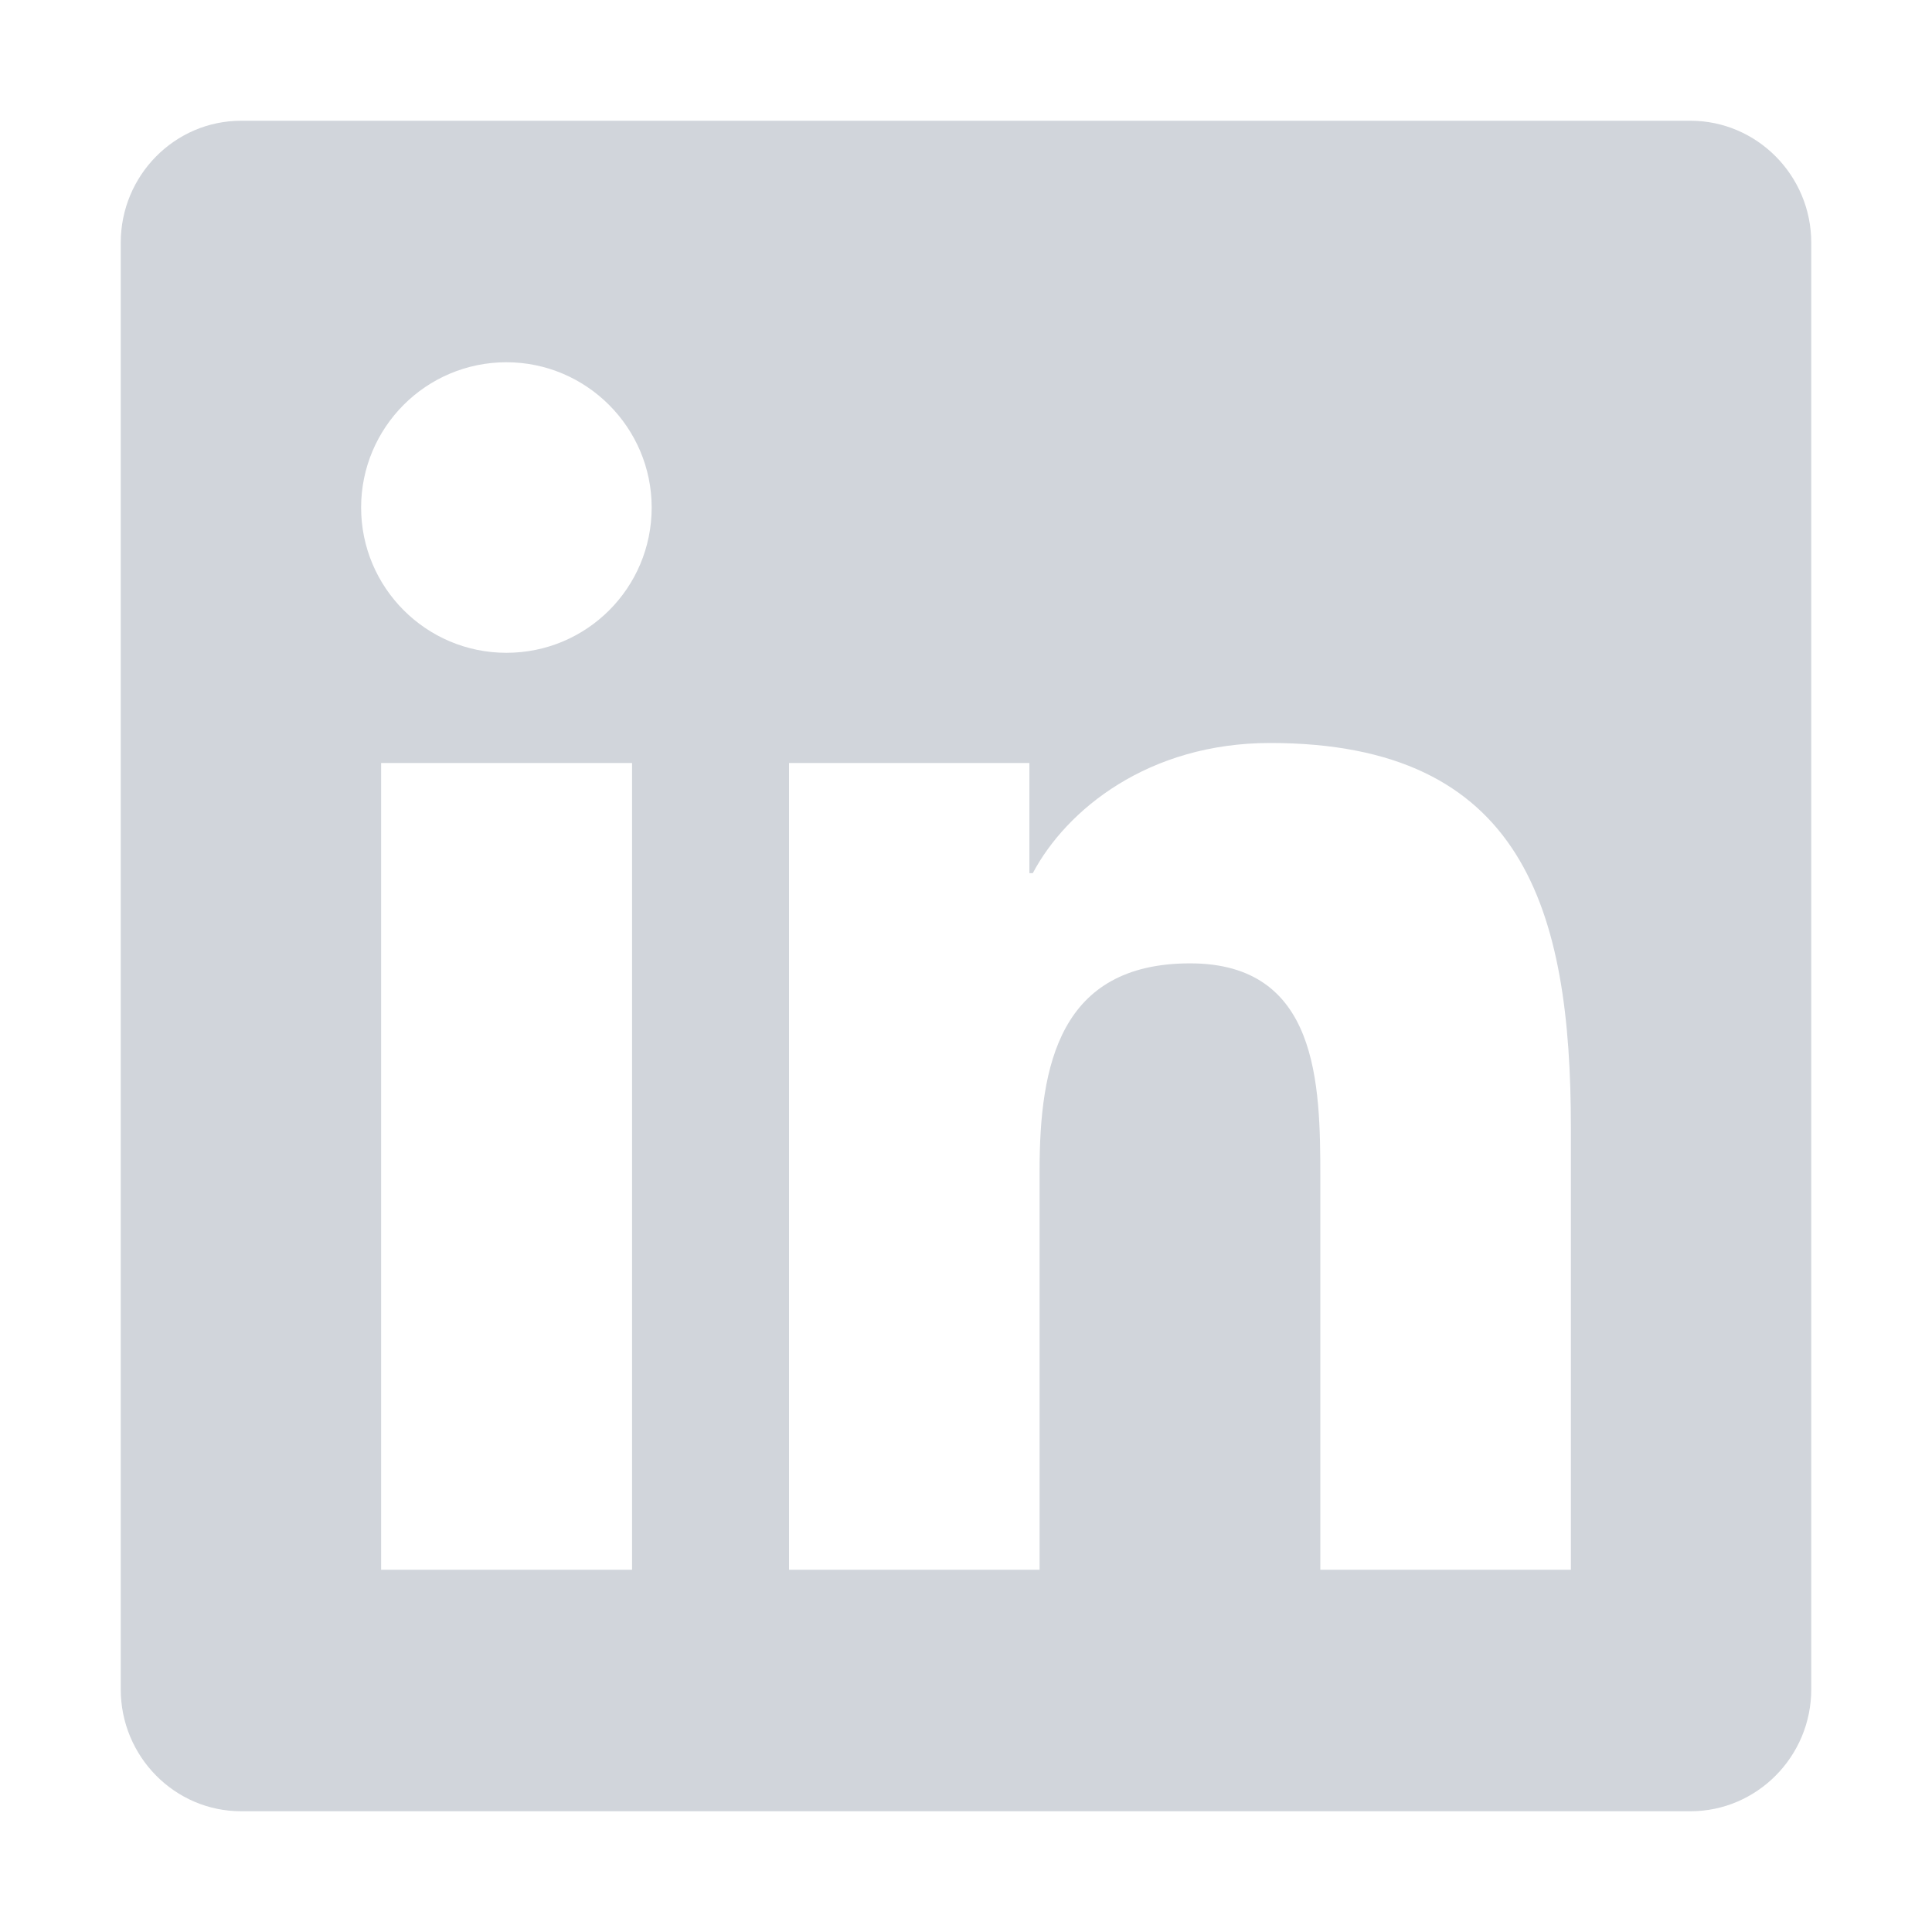
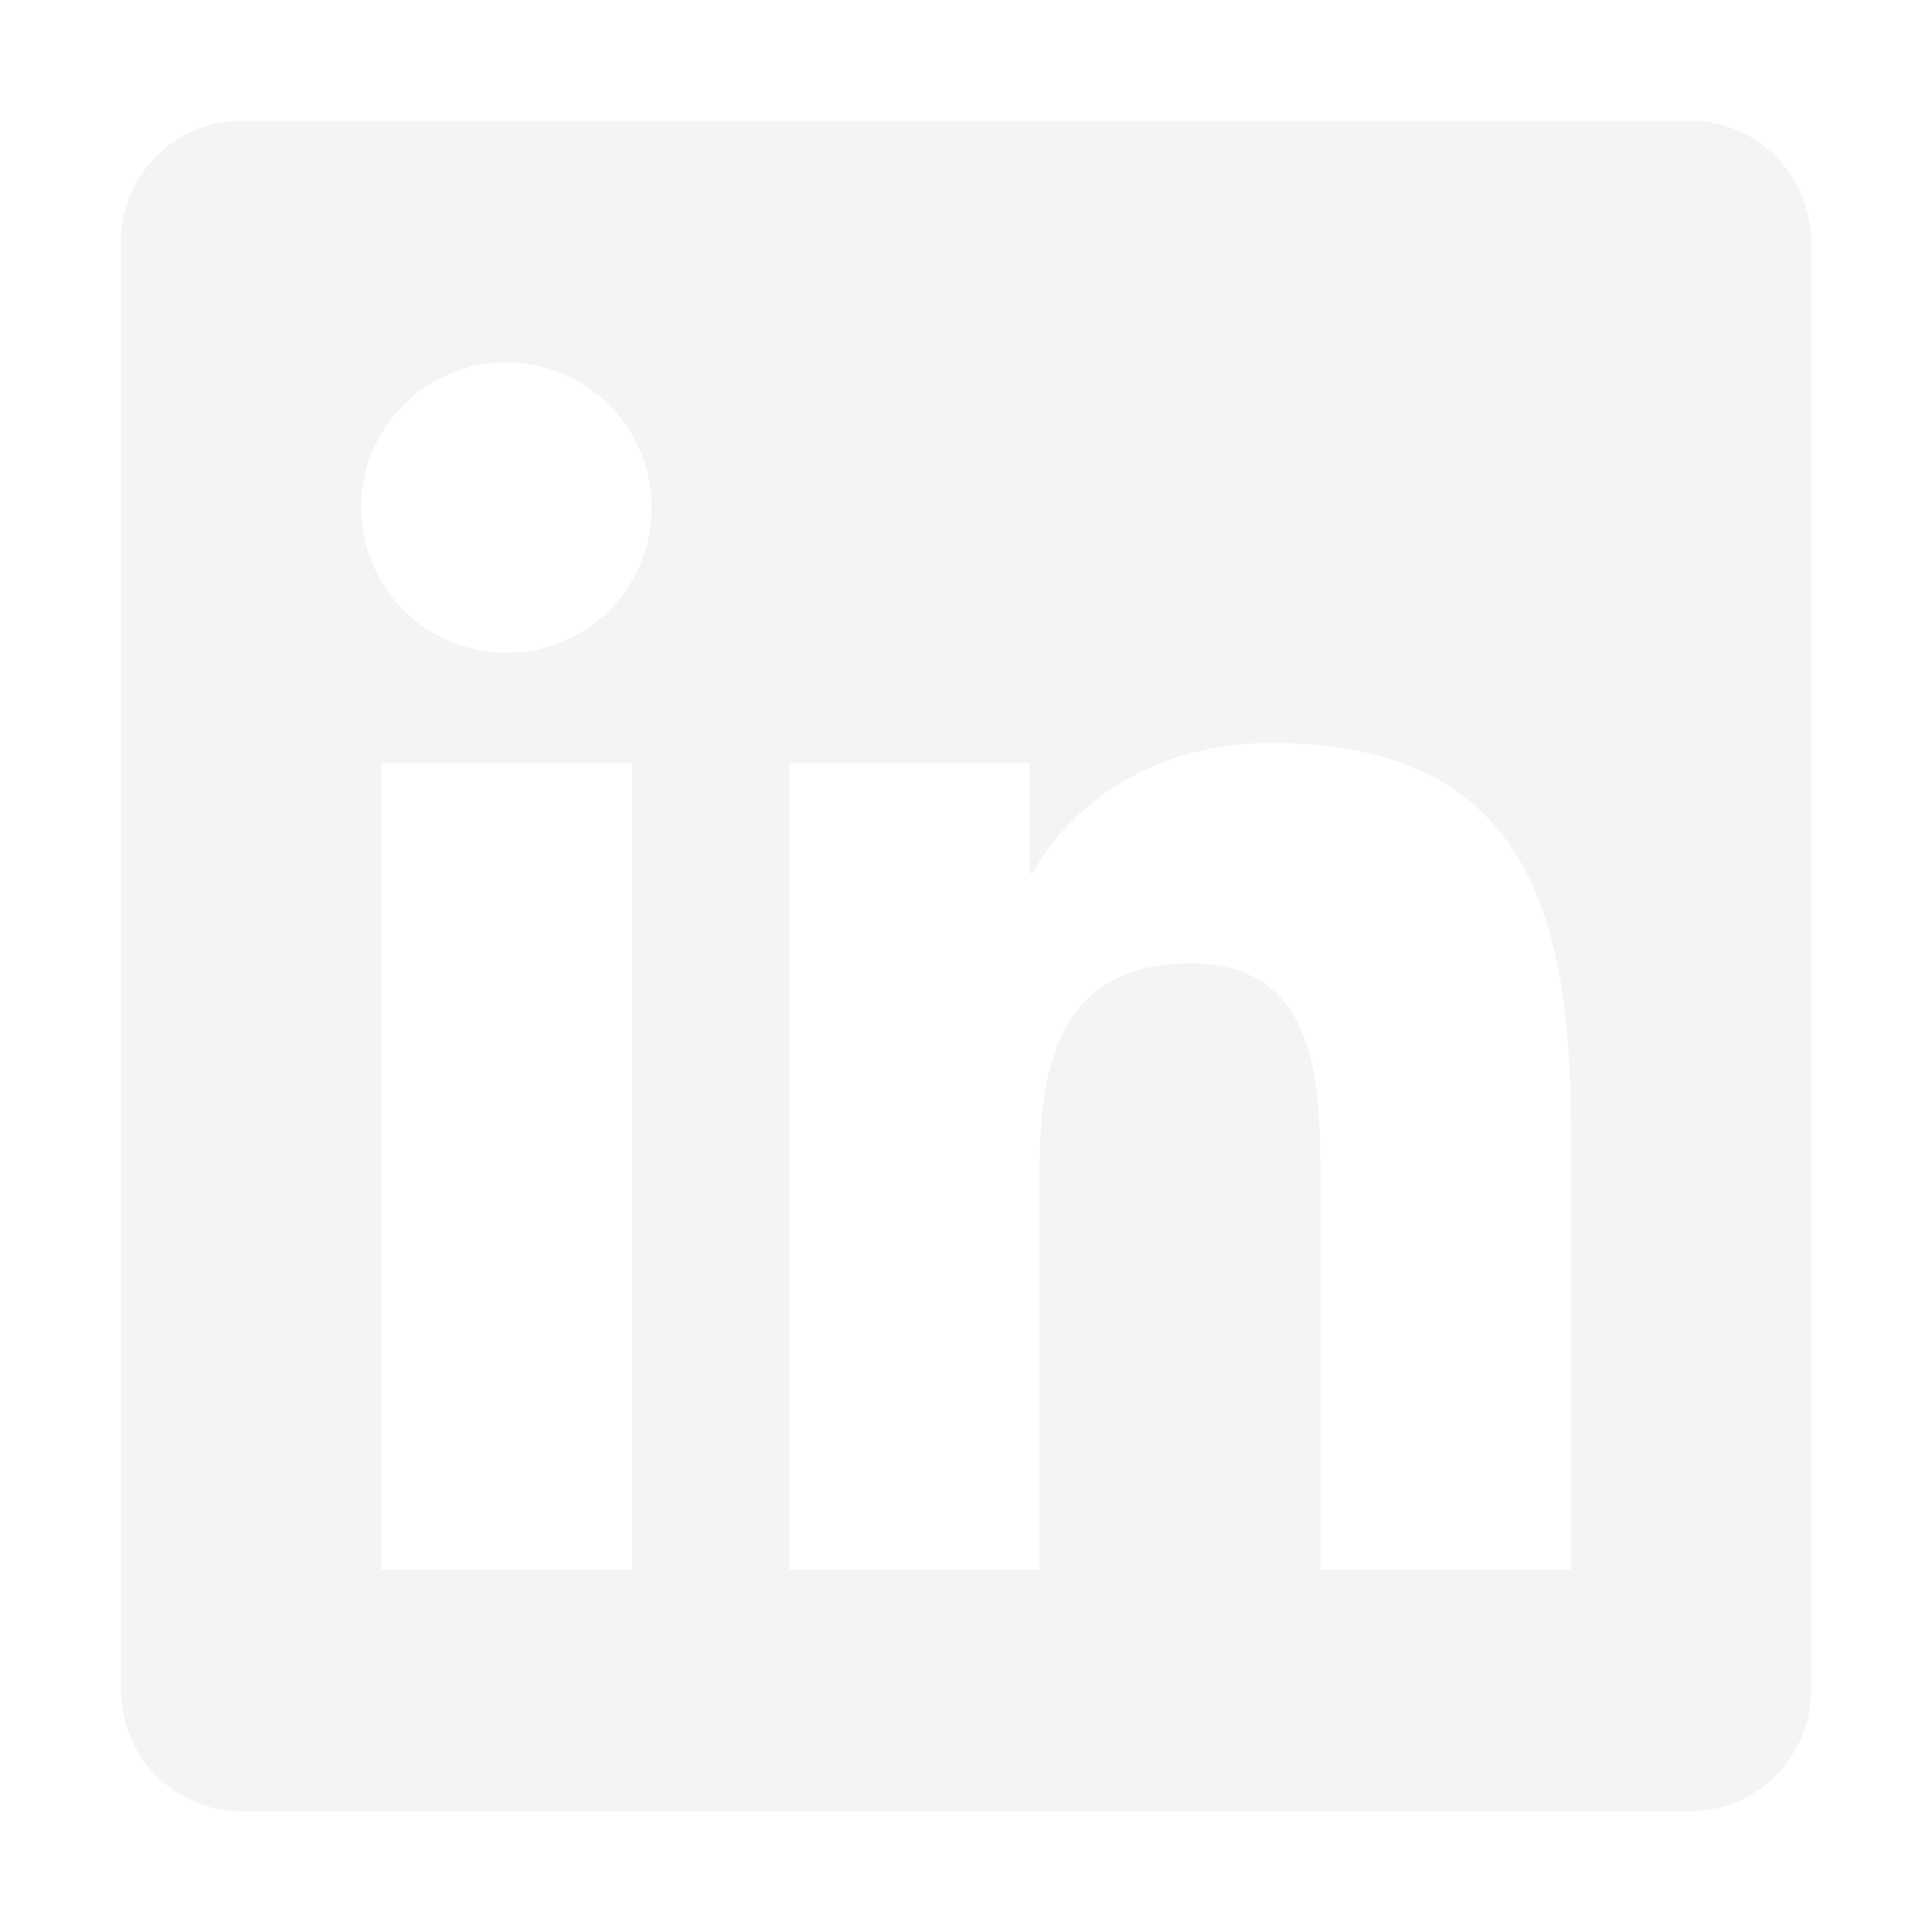
<svg xmlns="http://www.w3.org/2000/svg" aria-hidden="true" focusable="false" data-prefix="fab" data-icon="linkedin" class="svg-inline--fa fa-linkedin fa-w-14" role="img" width="50px" height="50px" viewBox="0 0 448 512">
-   <path fill="#D1D5DB" d="M416 32H31.9C14.3 32 0 46.5 0 64.3v383.4C0 465.5 14.3 480 31.9 480H416c17.6 0 32-14.5 32-32.3V64.3c0-17.8-14.4-32.3-32-32.3zM135.4 416H69V202.2h66.5V416zm-33.2-243c-21.3 0-38.5-17.3-38.5-38.5S80.9 96 102.2 96c21.2 0 38.5 17.3 38.5 38.5 0 21.3-17.2 38.5-38.5 38.5zm282.1 243h-66.4V312c0-24.8-.5-56.7-34.5-56.7-34.6 0-39.9 27-39.9 54.9V416h-66.4V202.2h63.7v29.2h.9c8.9-16.8 30.6-34.5 62.9-34.5 67.2 0 79.7 44.3 79.7 101.9V416z" />
+   <path fill="#F3F4F6" d="M416 32H31.9C14.3 32 0 46.5 0 64.3v383.4C0 465.5 14.3 480 31.9 480H416c17.6 0 32-14.5 32-32.3V64.3c0-17.8-14.4-32.3-32-32.3zM135.4 416H69V202.2h66.5V416zm-33.2-243c-21.3 0-38.5-17.3-38.5-38.5S80.9 96 102.2 96c21.2 0 38.5 17.3 38.5 38.5 0 21.3-17.2 38.5-38.5 38.5zm282.1 243h-66.4V312c0-24.8-.5-56.7-34.5-56.7-34.6 0-39.9 27-39.9 54.9V416h-66.4V202.2h63.7v29.2h.9c8.9-16.8 30.6-34.5 62.9-34.5 67.2 0 79.7 44.3 79.7 101.9V416z" />
</svg>
